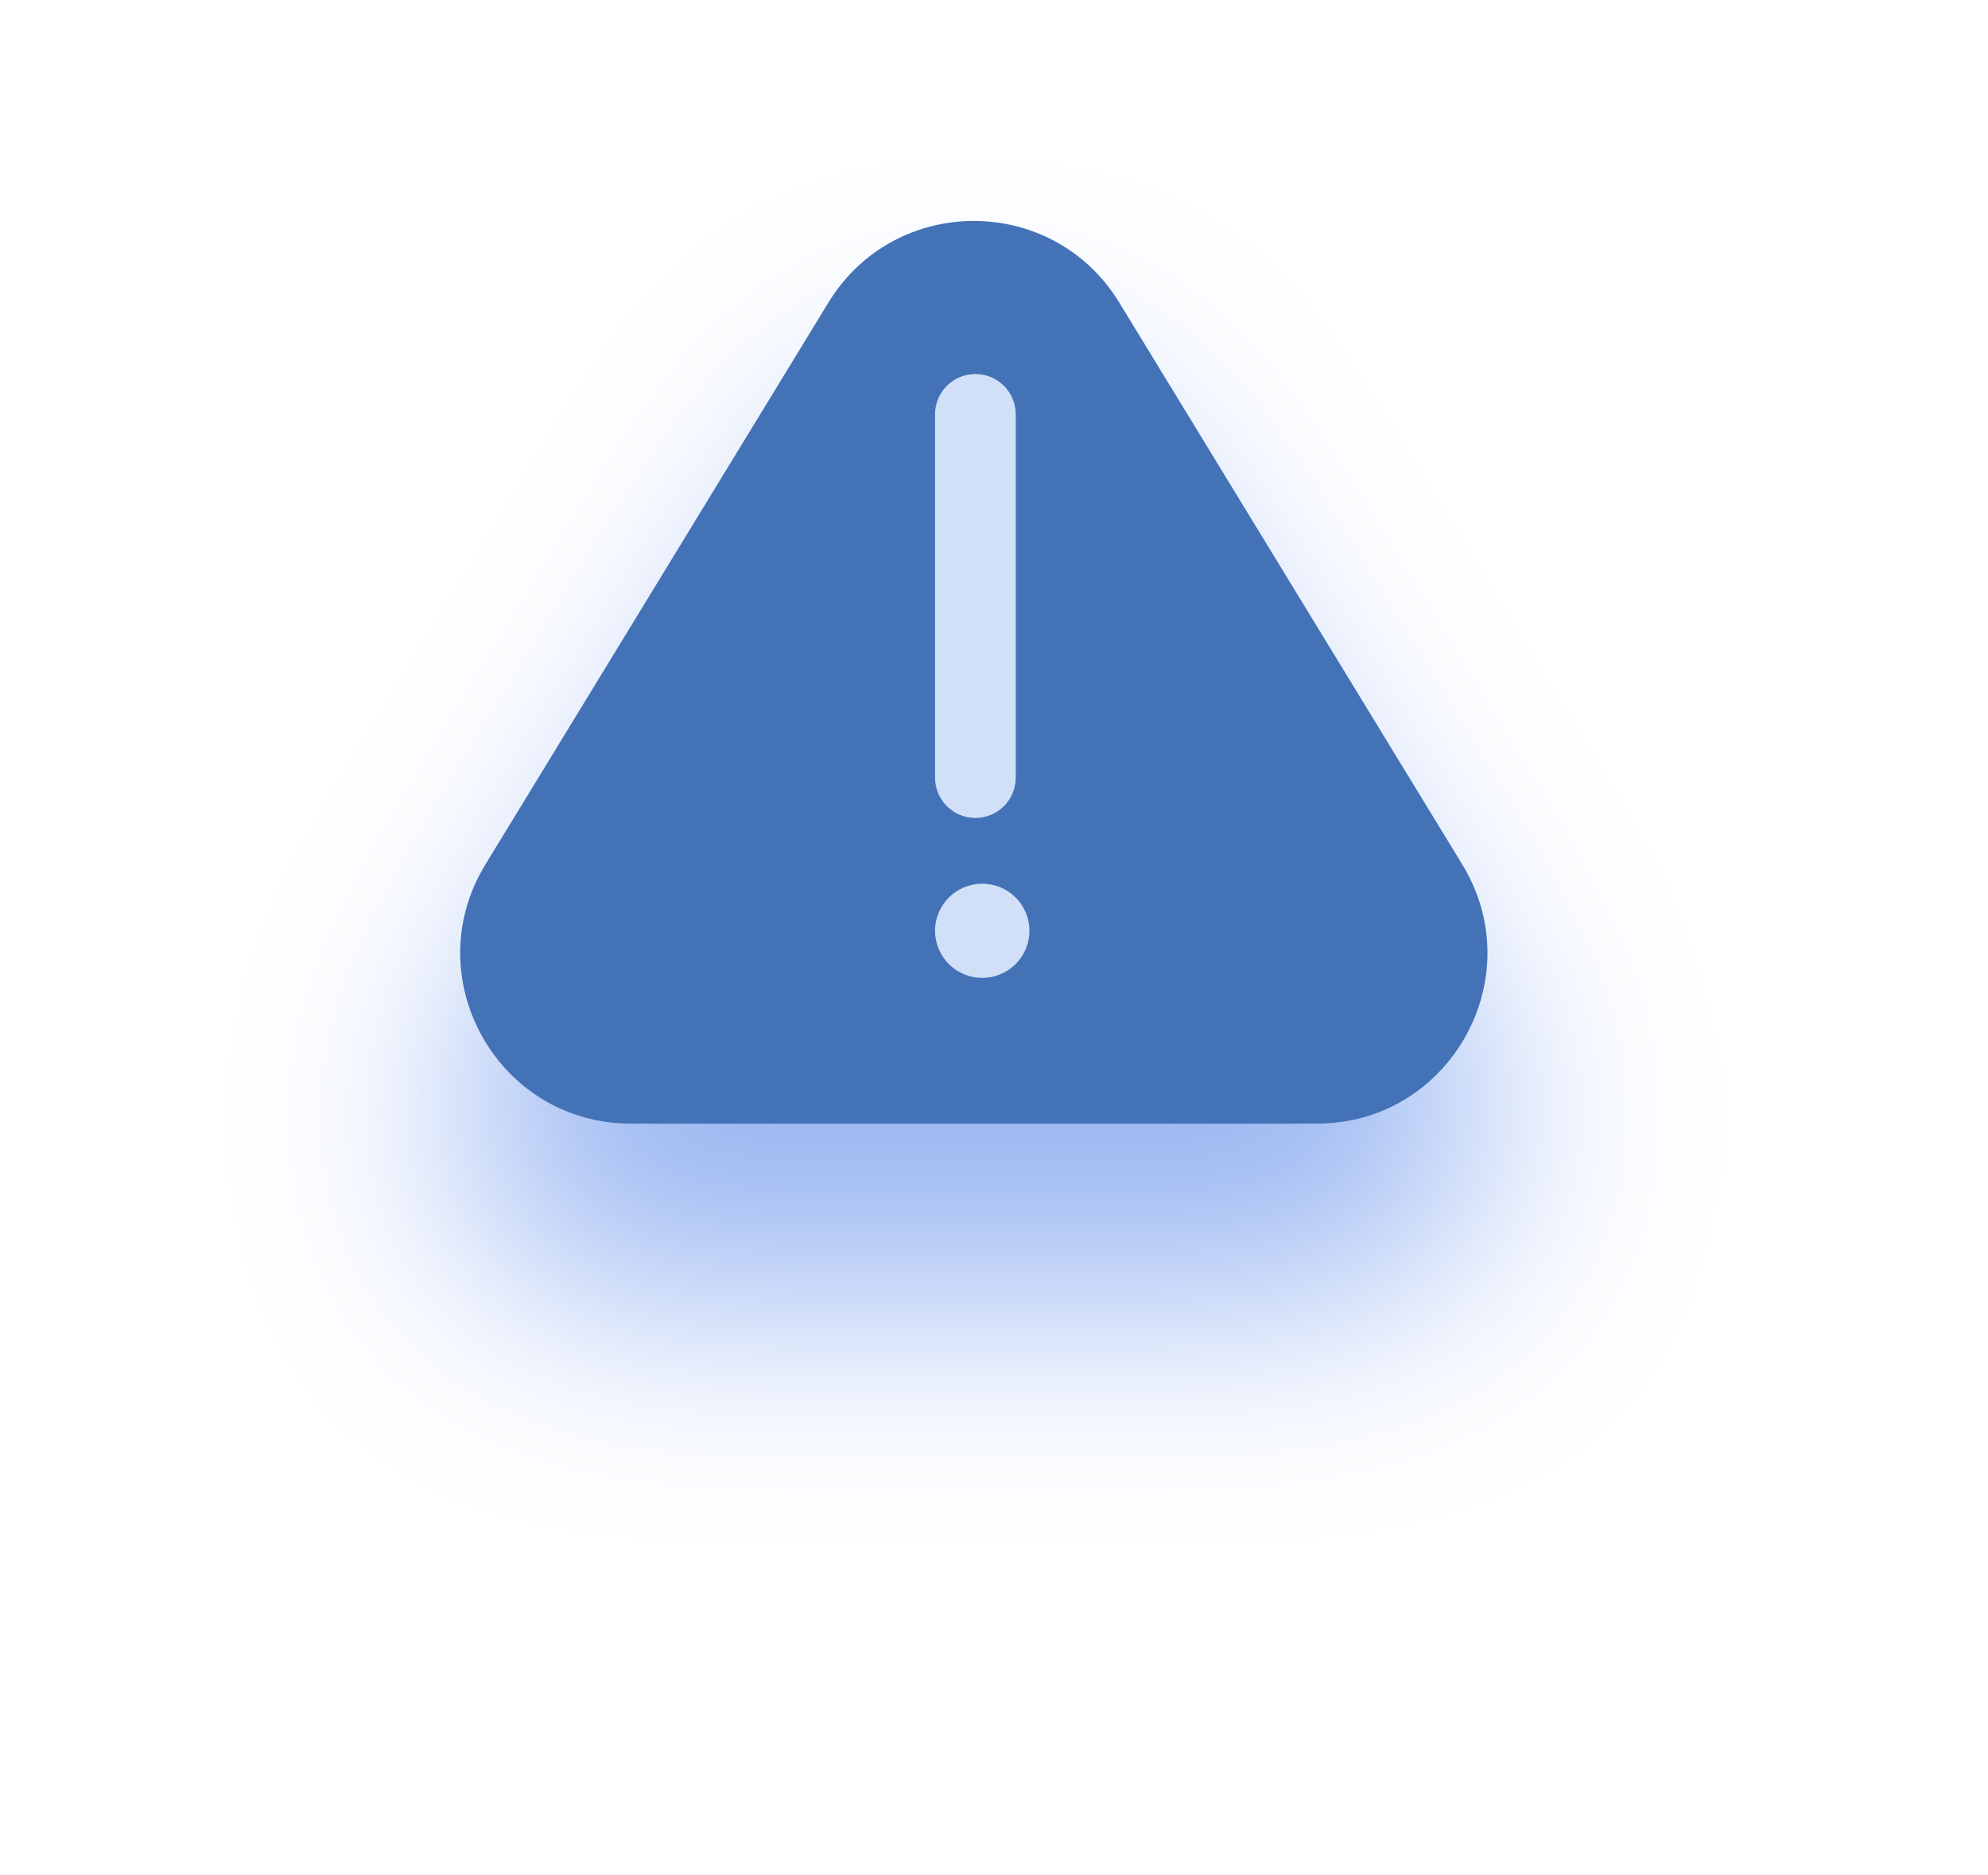
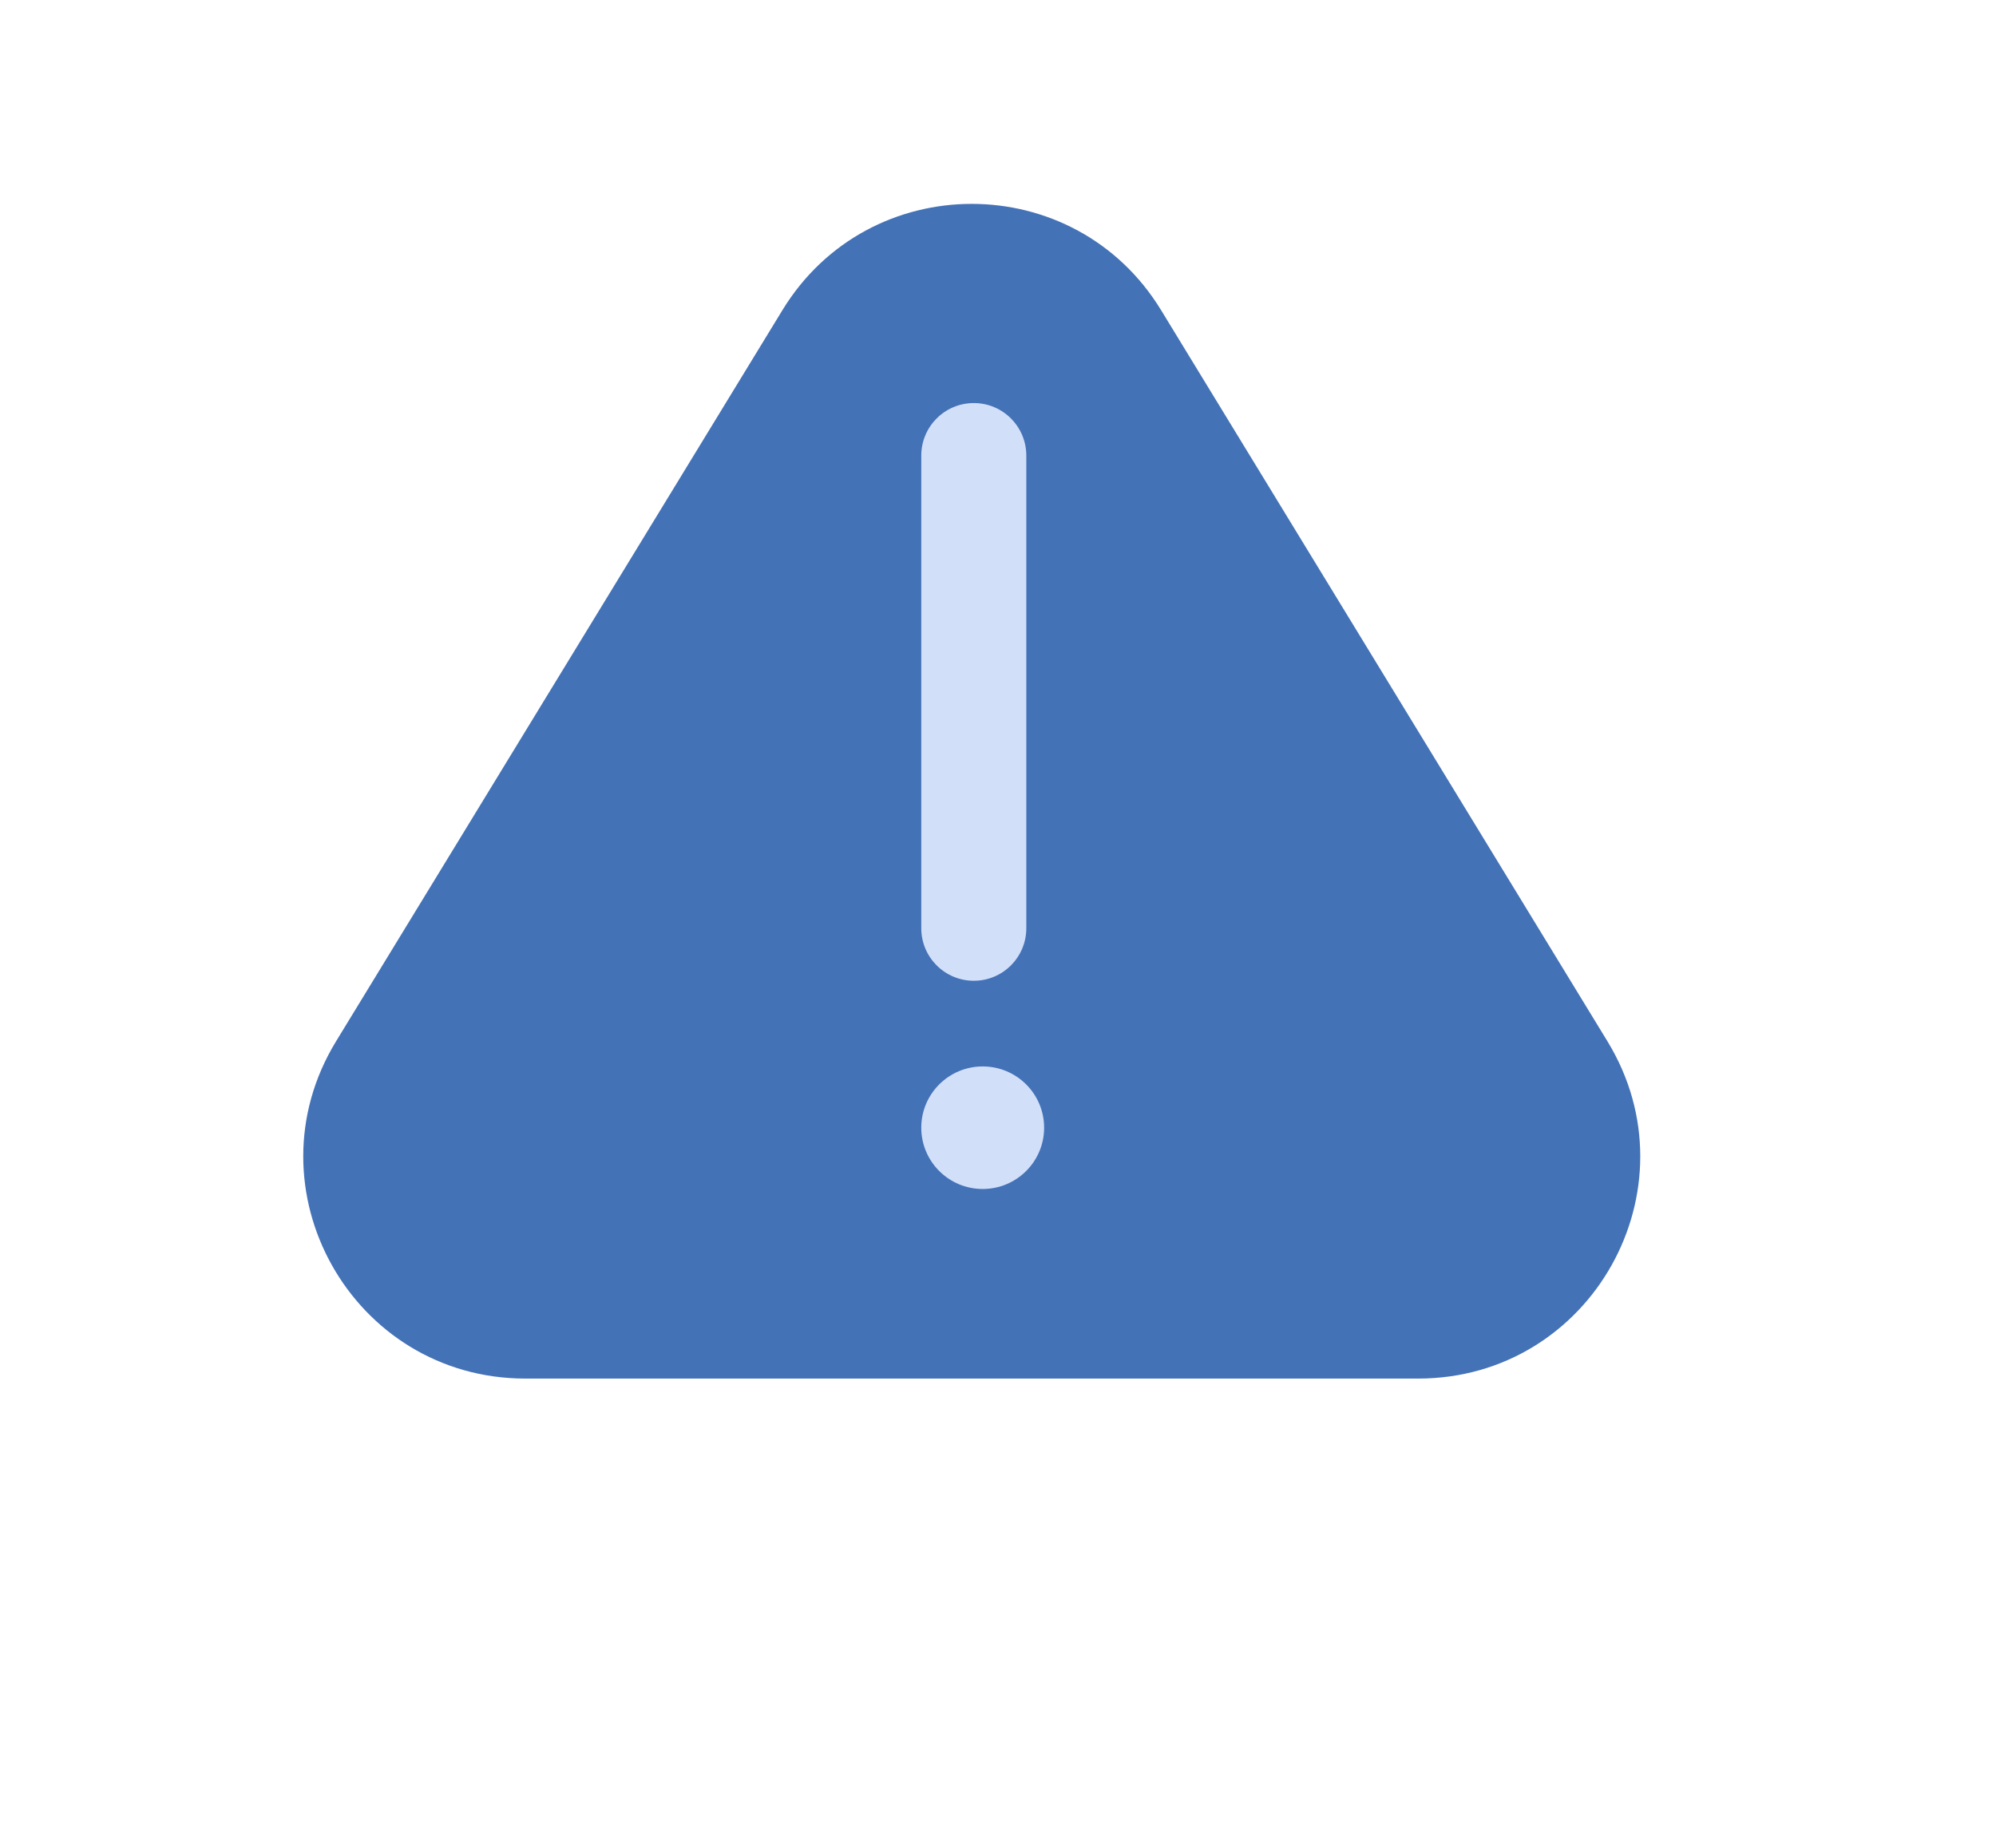
- <svg xmlns="http://www.w3.org/2000/svg" xmlns:xlink="http://www.w3.org/1999/xlink" width="35" height="33" viewBox="0 0 35 33" version="1.1">
-   <g id="Canvas" transform="translate(-602 -323)">
-     <g id="alert" filter="url(#filter0_d)">
+ <svg xmlns="http://www.w3.org/2000/svg" xmlns:xlink="http://www.w3.org/1999/xlink" width="27" height="25" viewBox="0 0 27 25" version="1.1">
+   <g id="Canvas" transform="translate(-406 -219)">
+     <g id="alert">
      <g id="Polygon">
-         <use xlink:href="#path0_fill" transform="translate(606 324.132)" fill="#4372B7" />
+         <use xlink:href="#path0_fill" transform="translate(406 219)" fill="#4372B7" />
      </g>
      <g id="Ellipse">
-         <use xlink:href="#path1_fill" transform="translate(618.462 338.559)" fill="#D2DFF9" />
+         <use xlink:href="#path1_fill" transform="translate(418.462 233.428)" fill="#D2DFF9" />
      </g>
      <g id="Rectangle">
-         <use xlink:href="#path2_fill" transform="translate(618.462 329.585)" fill="#D2DFF9" />
+         <use xlink:href="#path2_fill" transform="translate(418.462 224.453)" fill="#D2DFF9" />
      </g>
    </g>
  </g>
  <defs>
-     <filter id="filter0_d" filterUnits="userSpaceOnUse" x="602" y="323" width="35" height="34" color-interpolation-filters="sRGB">
-       <feFlood flood-opacity="0" result="BackgroundImageFix" />
-       <feColorMatrix in="SourceAlpha" type="matrix" values="0 0 0 0 0 0 0 0 0 0 0 0 0 0 0 0 0 0 255 0" />
-       <feOffset dx="0" dy="3" />
-       <feGaussianBlur stdDeviation="2" />
-       <feColorMatrix type="matrix" values="0 0 0 0 0.6 0 0 0 0 0.714 0 0 0 0 0.949 0 0 0 1 0" />
-       <feBlend mode="normal" in2="BackgroundImageFix" result="effect1_dropShadow" />
-       <feBlend mode="normal" in="SourceGraphic" in2="effect1_dropShadow" result="shape" />
-     </filter>
    <path id="path0_fill" d="M 10.584 4.196C 11.754 2.279 14.536 2.279 15.706 4.196L 21.744 14.088C 22.964 16.087 21.525 18.651 19.183 18.651L 7.107 18.651C 4.765 18.651 3.326 16.087 4.546 14.088L 10.584 4.196Z" />
    <path id="path1_fill" d="M 1.662 0.829C 1.662 1.287 1.29 1.658 0.831 1.658C 0.372 1.658 0 1.287 0 0.829C 0 0.371 0.372 0 0.831 0C 1.29 0 1.662 0.371 1.662 0.829Z" />
    <path id="path2_fill" d="M 0 0.711C 0 0.318 0.318 0 0.711 0L 0.711 0C 1.103 0 1.421 0.318 1.421 0.711L 1.421 7.105C 1.421 7.498 1.103 7.816 0.711 7.816L 0.711 7.816C 0.318 7.816 0 7.498 0 7.105L 0 0.711Z" />
  </defs>
</svg>
